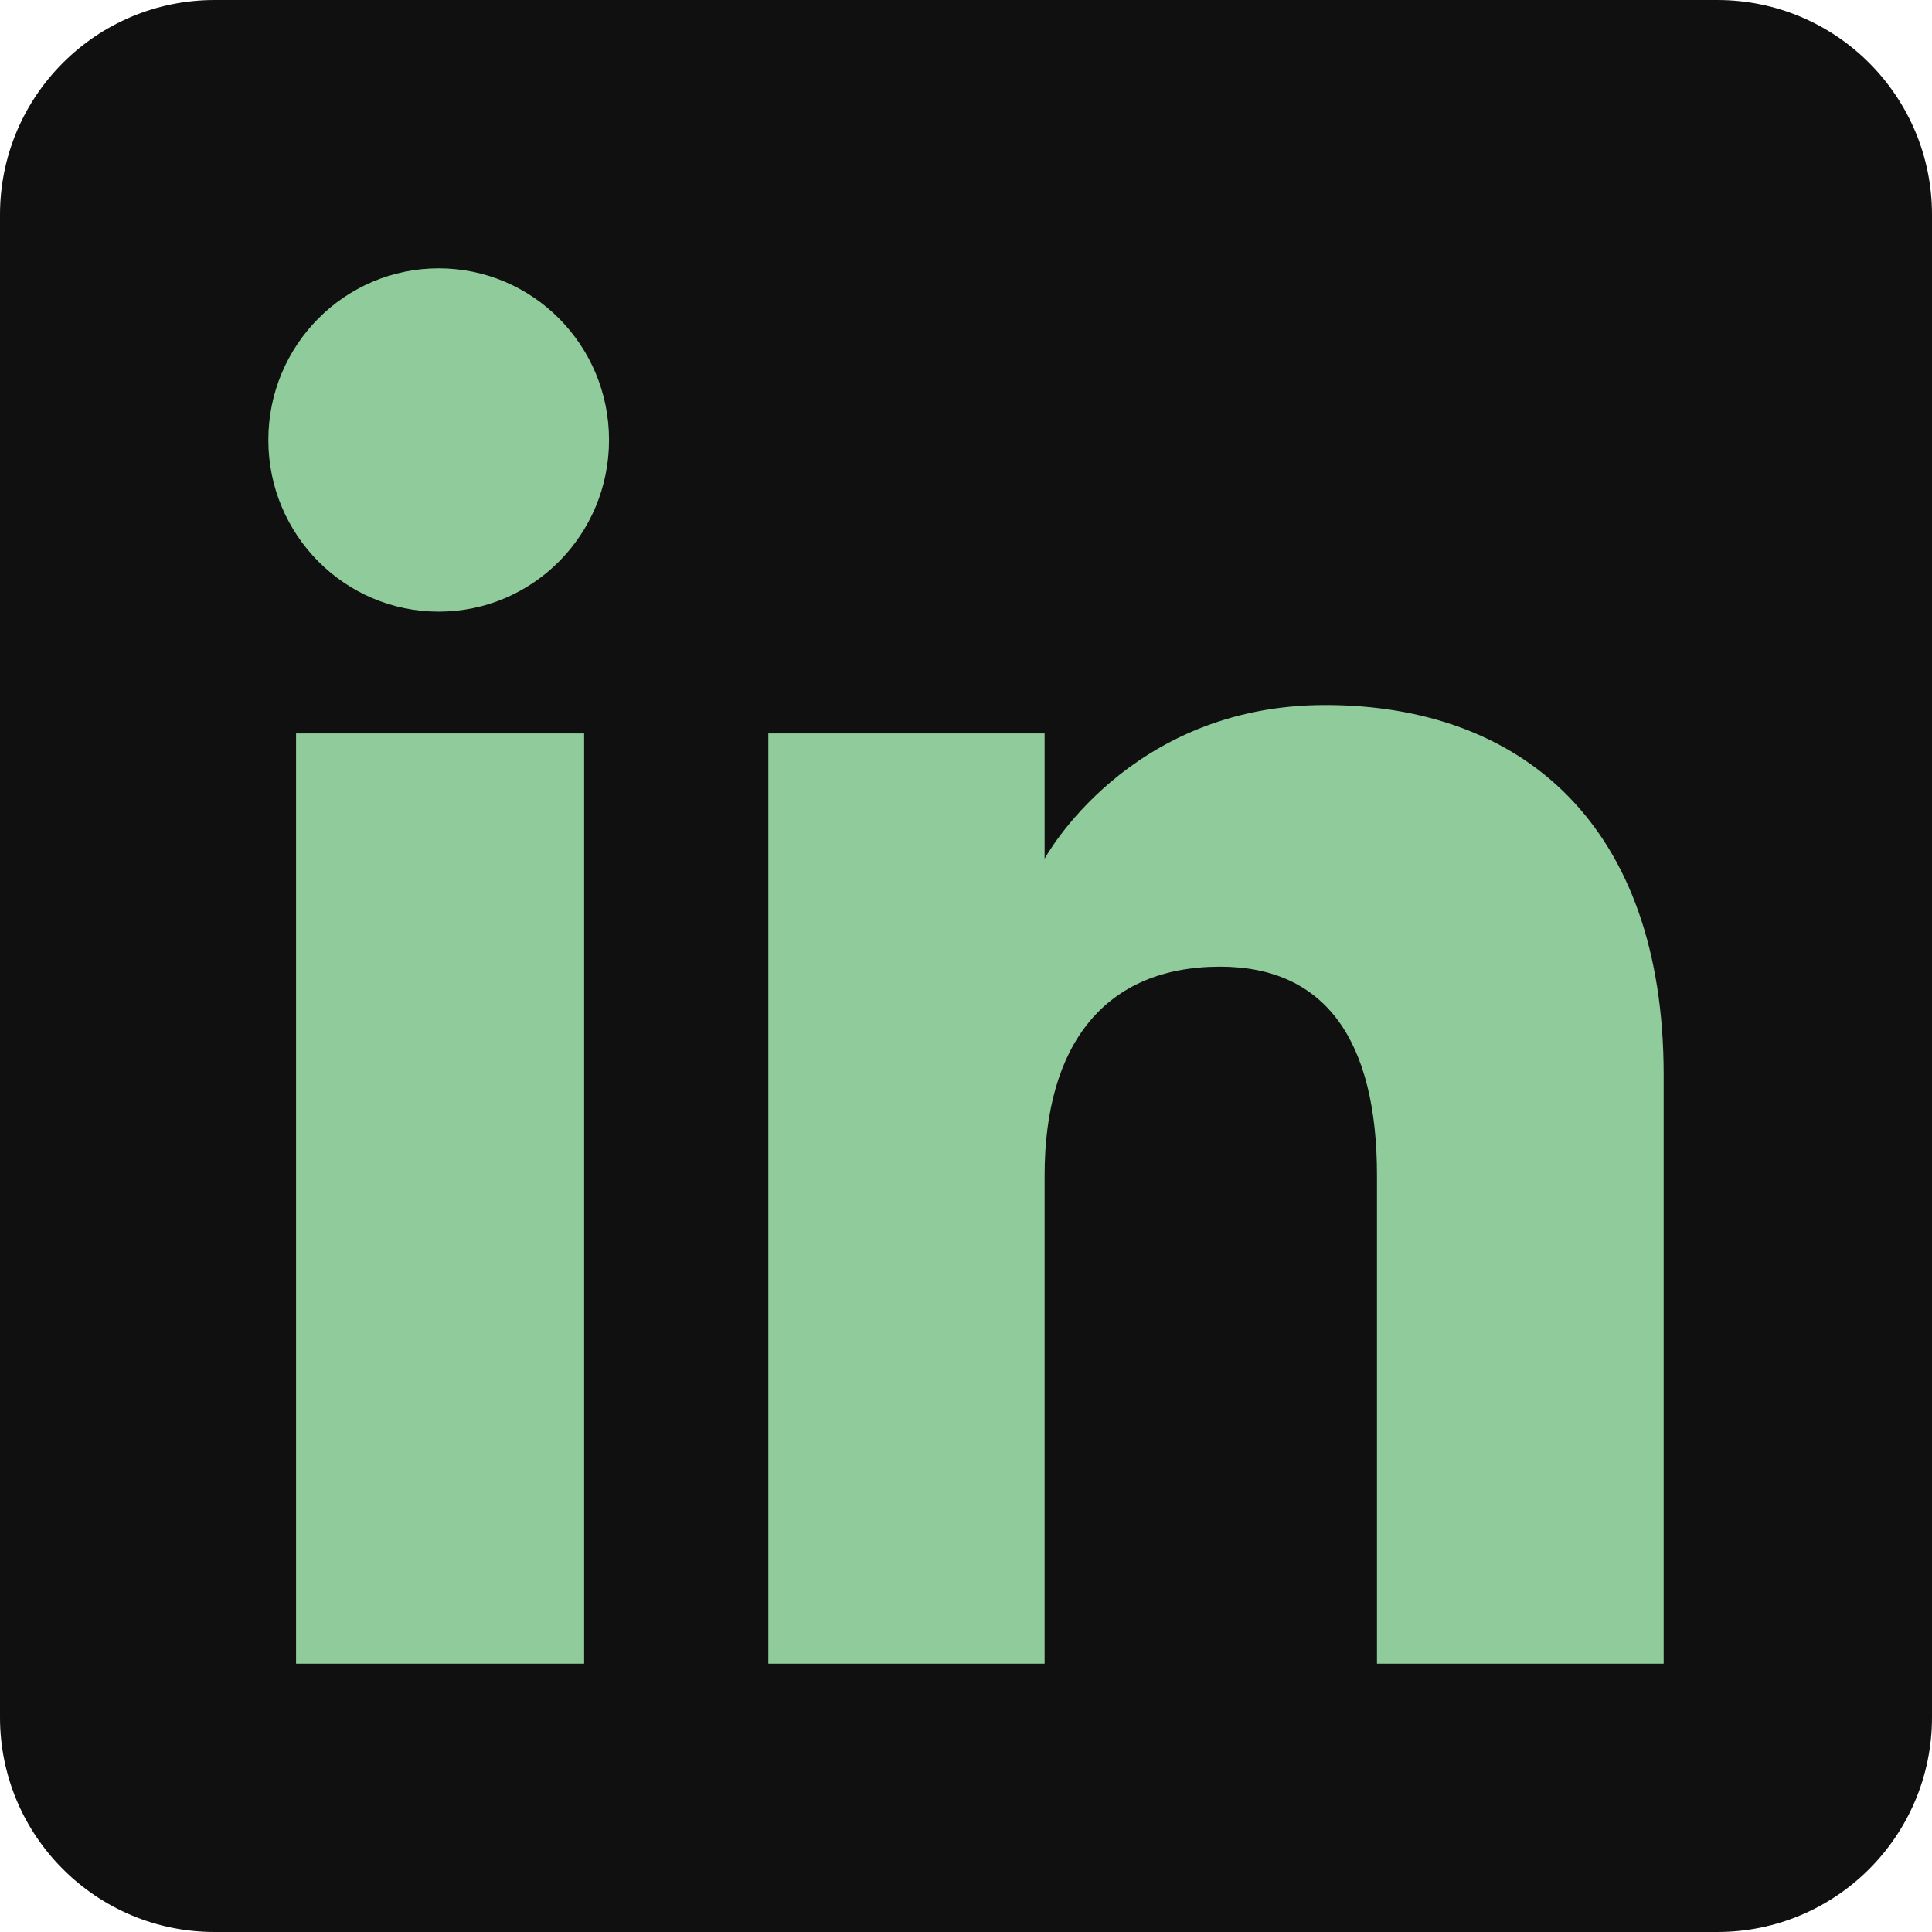
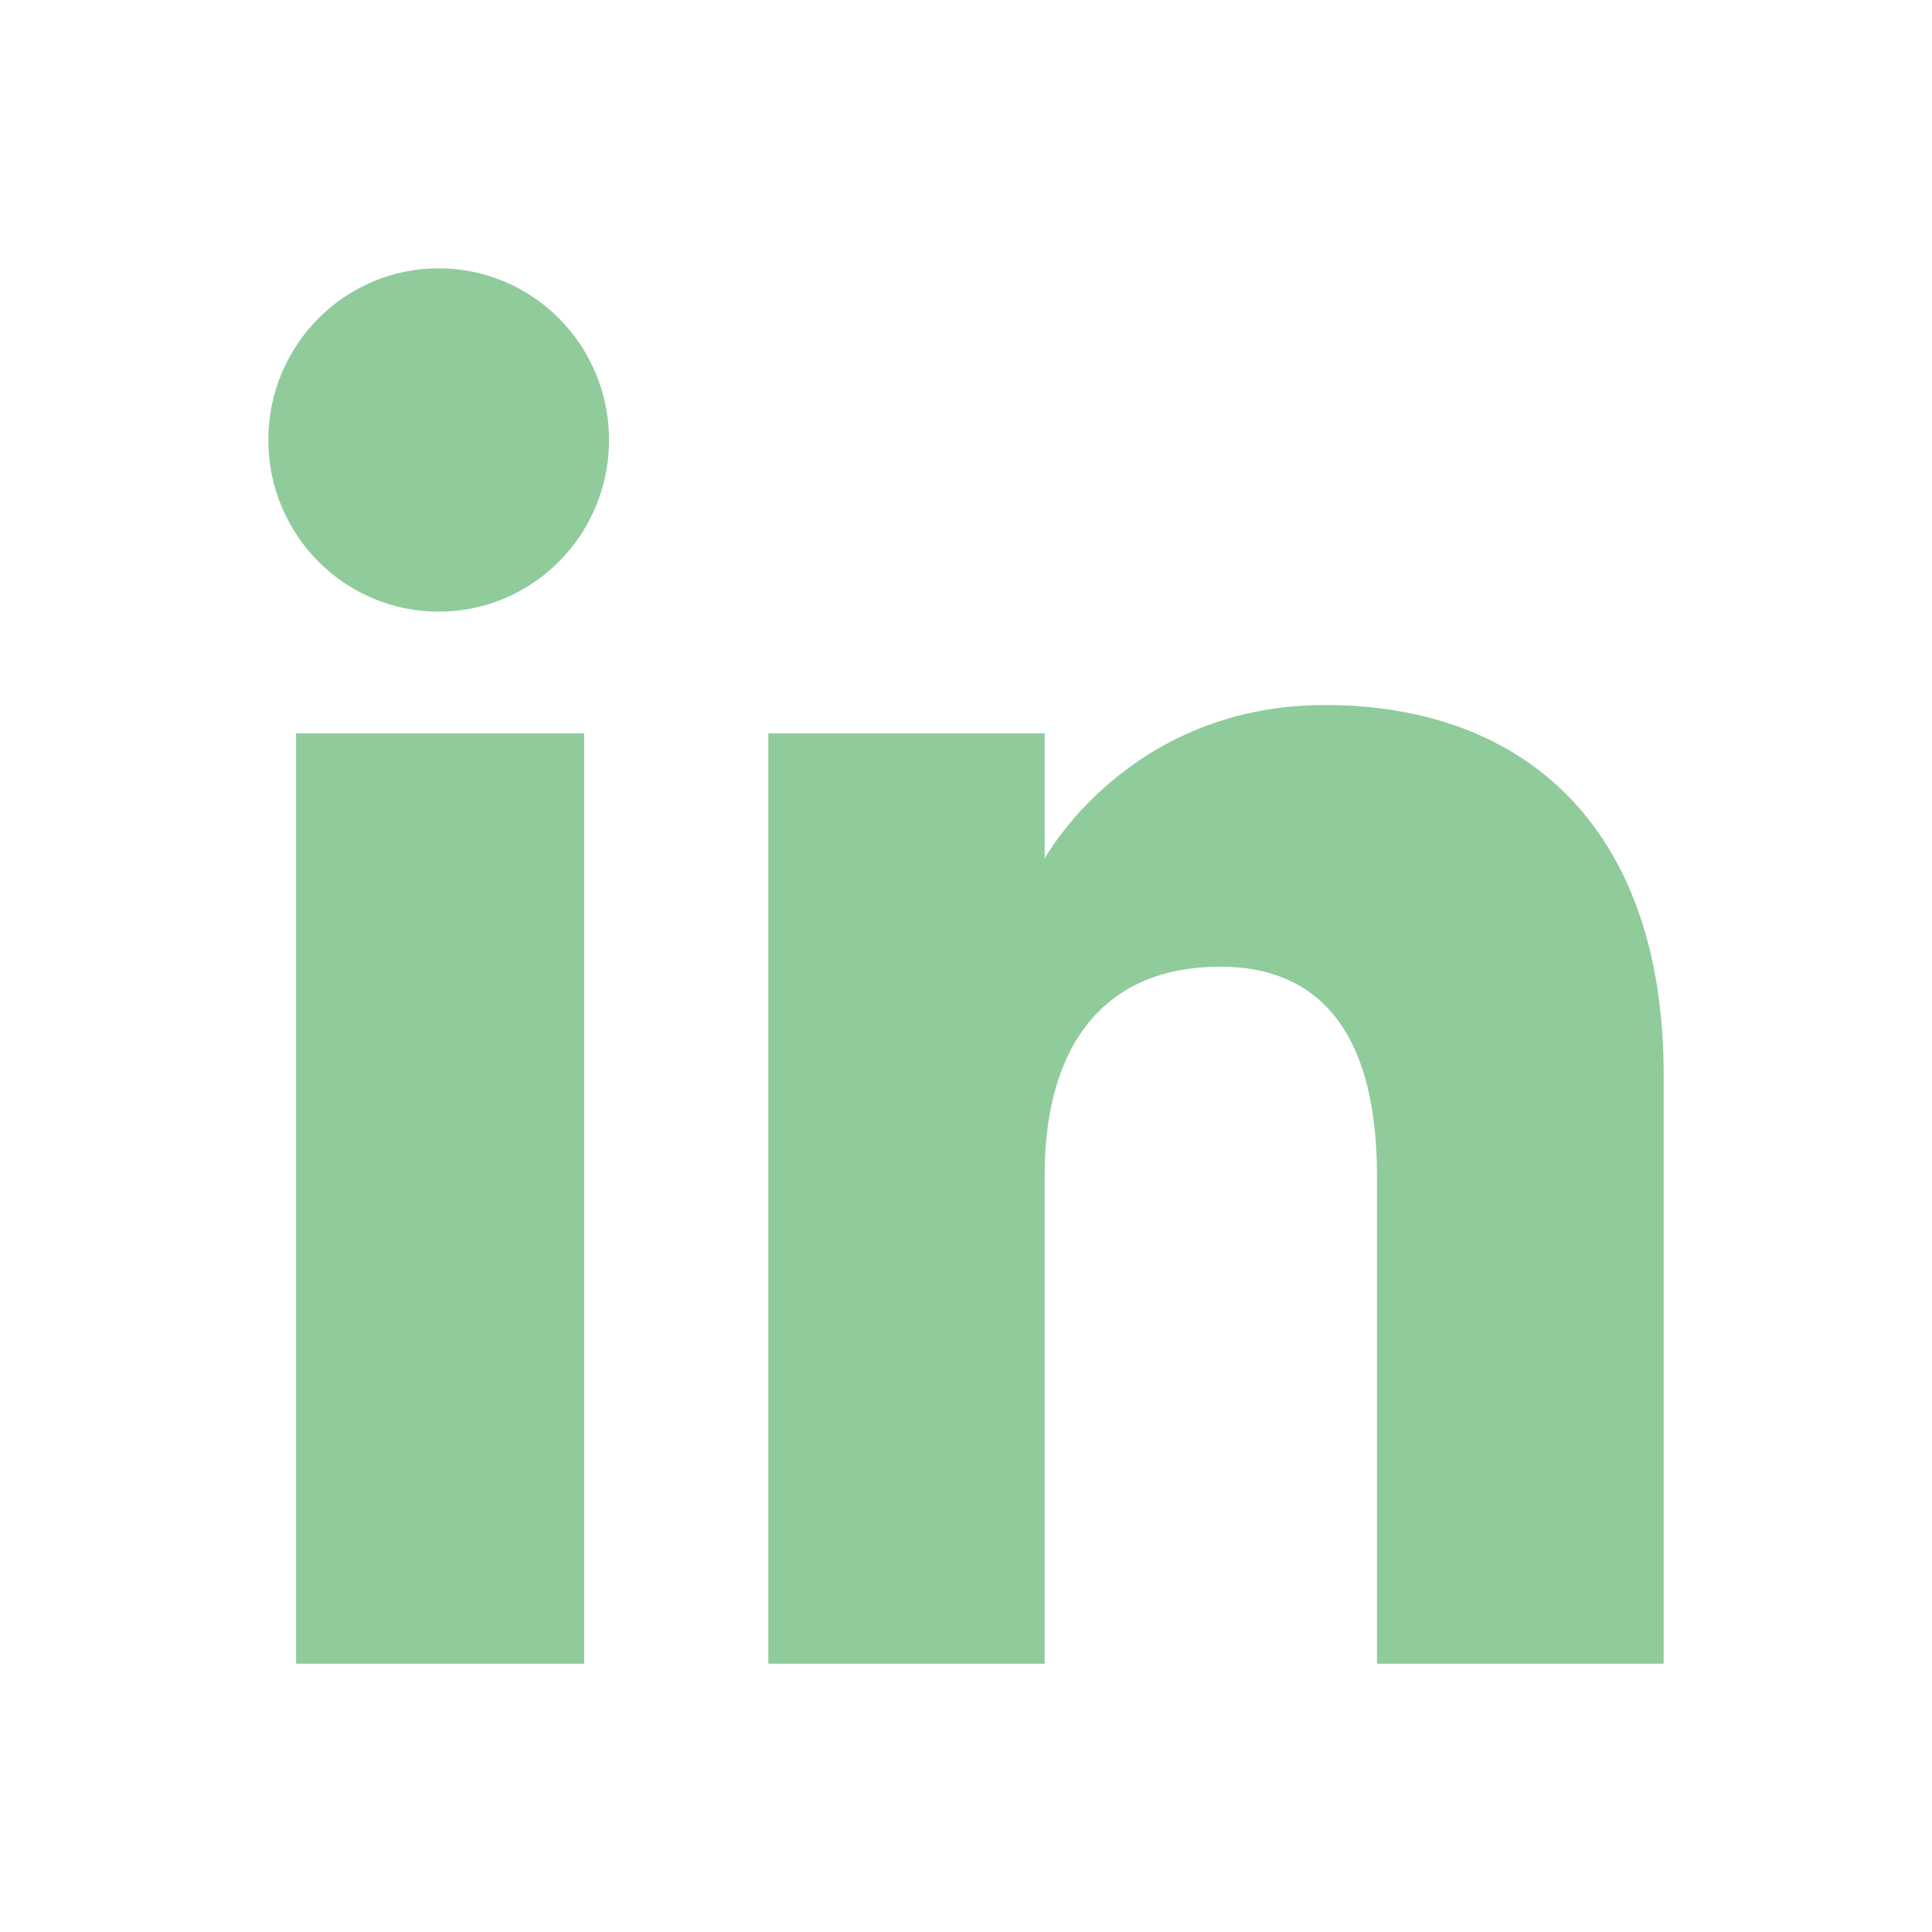
<svg xmlns="http://www.w3.org/2000/svg" viewBox="0 0 72 72" version="1.1">
  <defs />
  <g id="Page-1" stroke="none" stroke-width="1" fill="#8fcb9b" fill-rule="evenodd">
    <g id="Social-Icons---Rounded-Black" transform="translate(-376, -267)">
      <g id="Linkedin" transform="translate(376, 267)">
-         <path d="M8,72 L64,72 C68.418,72 72,68.418 72,64 L72,8 C72,3.582 68.418,-8.11624501e-16 64,0 L8,0 C3.582,8.11624501e-16 -5.41083001e-16,3.582 0,8 L0,64 C5.41083001e-16,68.418 3.582,72 8,72 Z" id="Rounded" fill="#101010" />
+         <path d="M8,72 L64,72 C68.418,72 72,68.418 72,64 L72,8 C72,3.582 68.418,-8.11624501e-16 64,0 L8,0 C3.582,8.11624501e-16 -5.41083001e-16,3.582 0,8 L0,64 C5.41083001e-16,68.418 3.582,72 8,72 Z" id="Rounded" fill="transparent" />
        <path d="M62,62 L51.316,62 L51.316,43.802 C51.316,38.813 49.42,36.025 45.471,36.025 C41.175,36.025 38.93,38.926 38.93,43.802 L38.93,62 L28.633,62 L28.633,27.333 L38.93,27.333 L38.93,32.003 C38.93,32.003 42.026,26.274 49.383,26.274 C56.736,26.274 62,30.764 62,40.051 L62,62 Z M16.349,22.794 C12.842,22.794 10,19.93 10,16.397 C10,12.864 12.842,10 16.349,10 C19.857,10 22.697,12.864 22.697,16.397 C22.697,19.93 19.857,22.794 16.349,22.794 Z M11.033,62 L21.769,62 L21.769,27.333 L11.033,27.333 L11.033,62 Z" fill="##none" />
      </g>
    </g>
  </g>
</svg>
